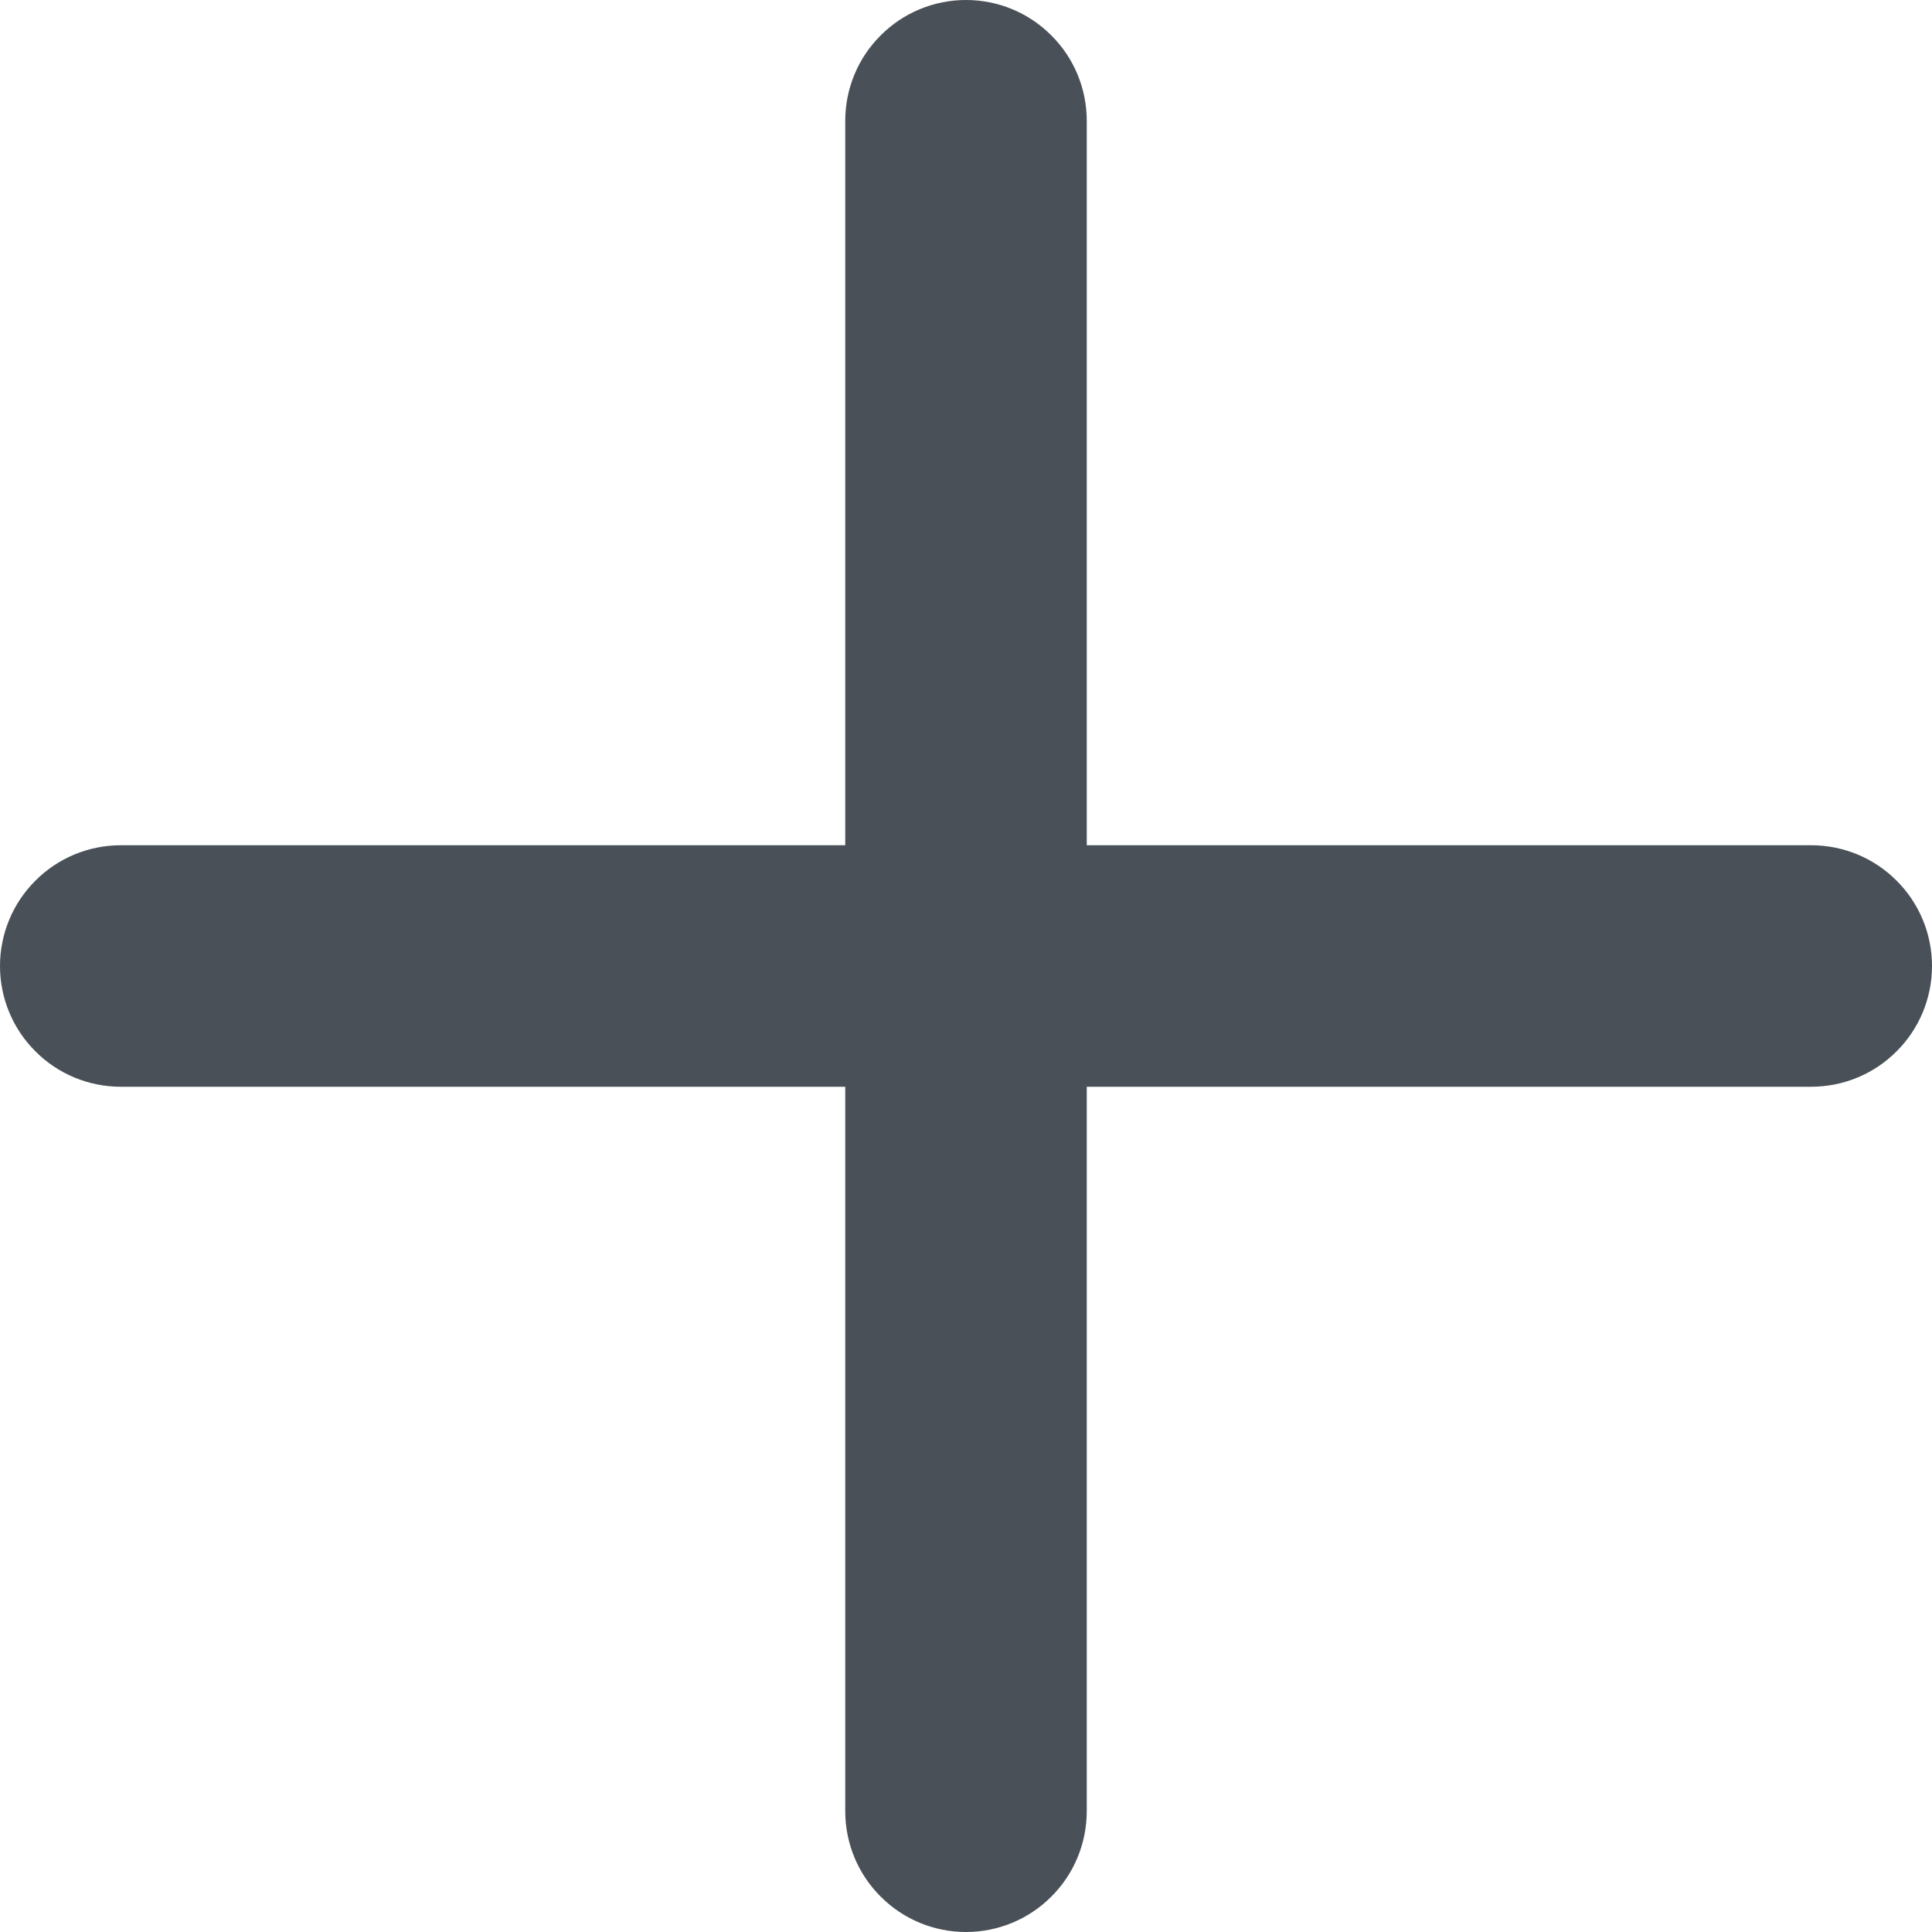
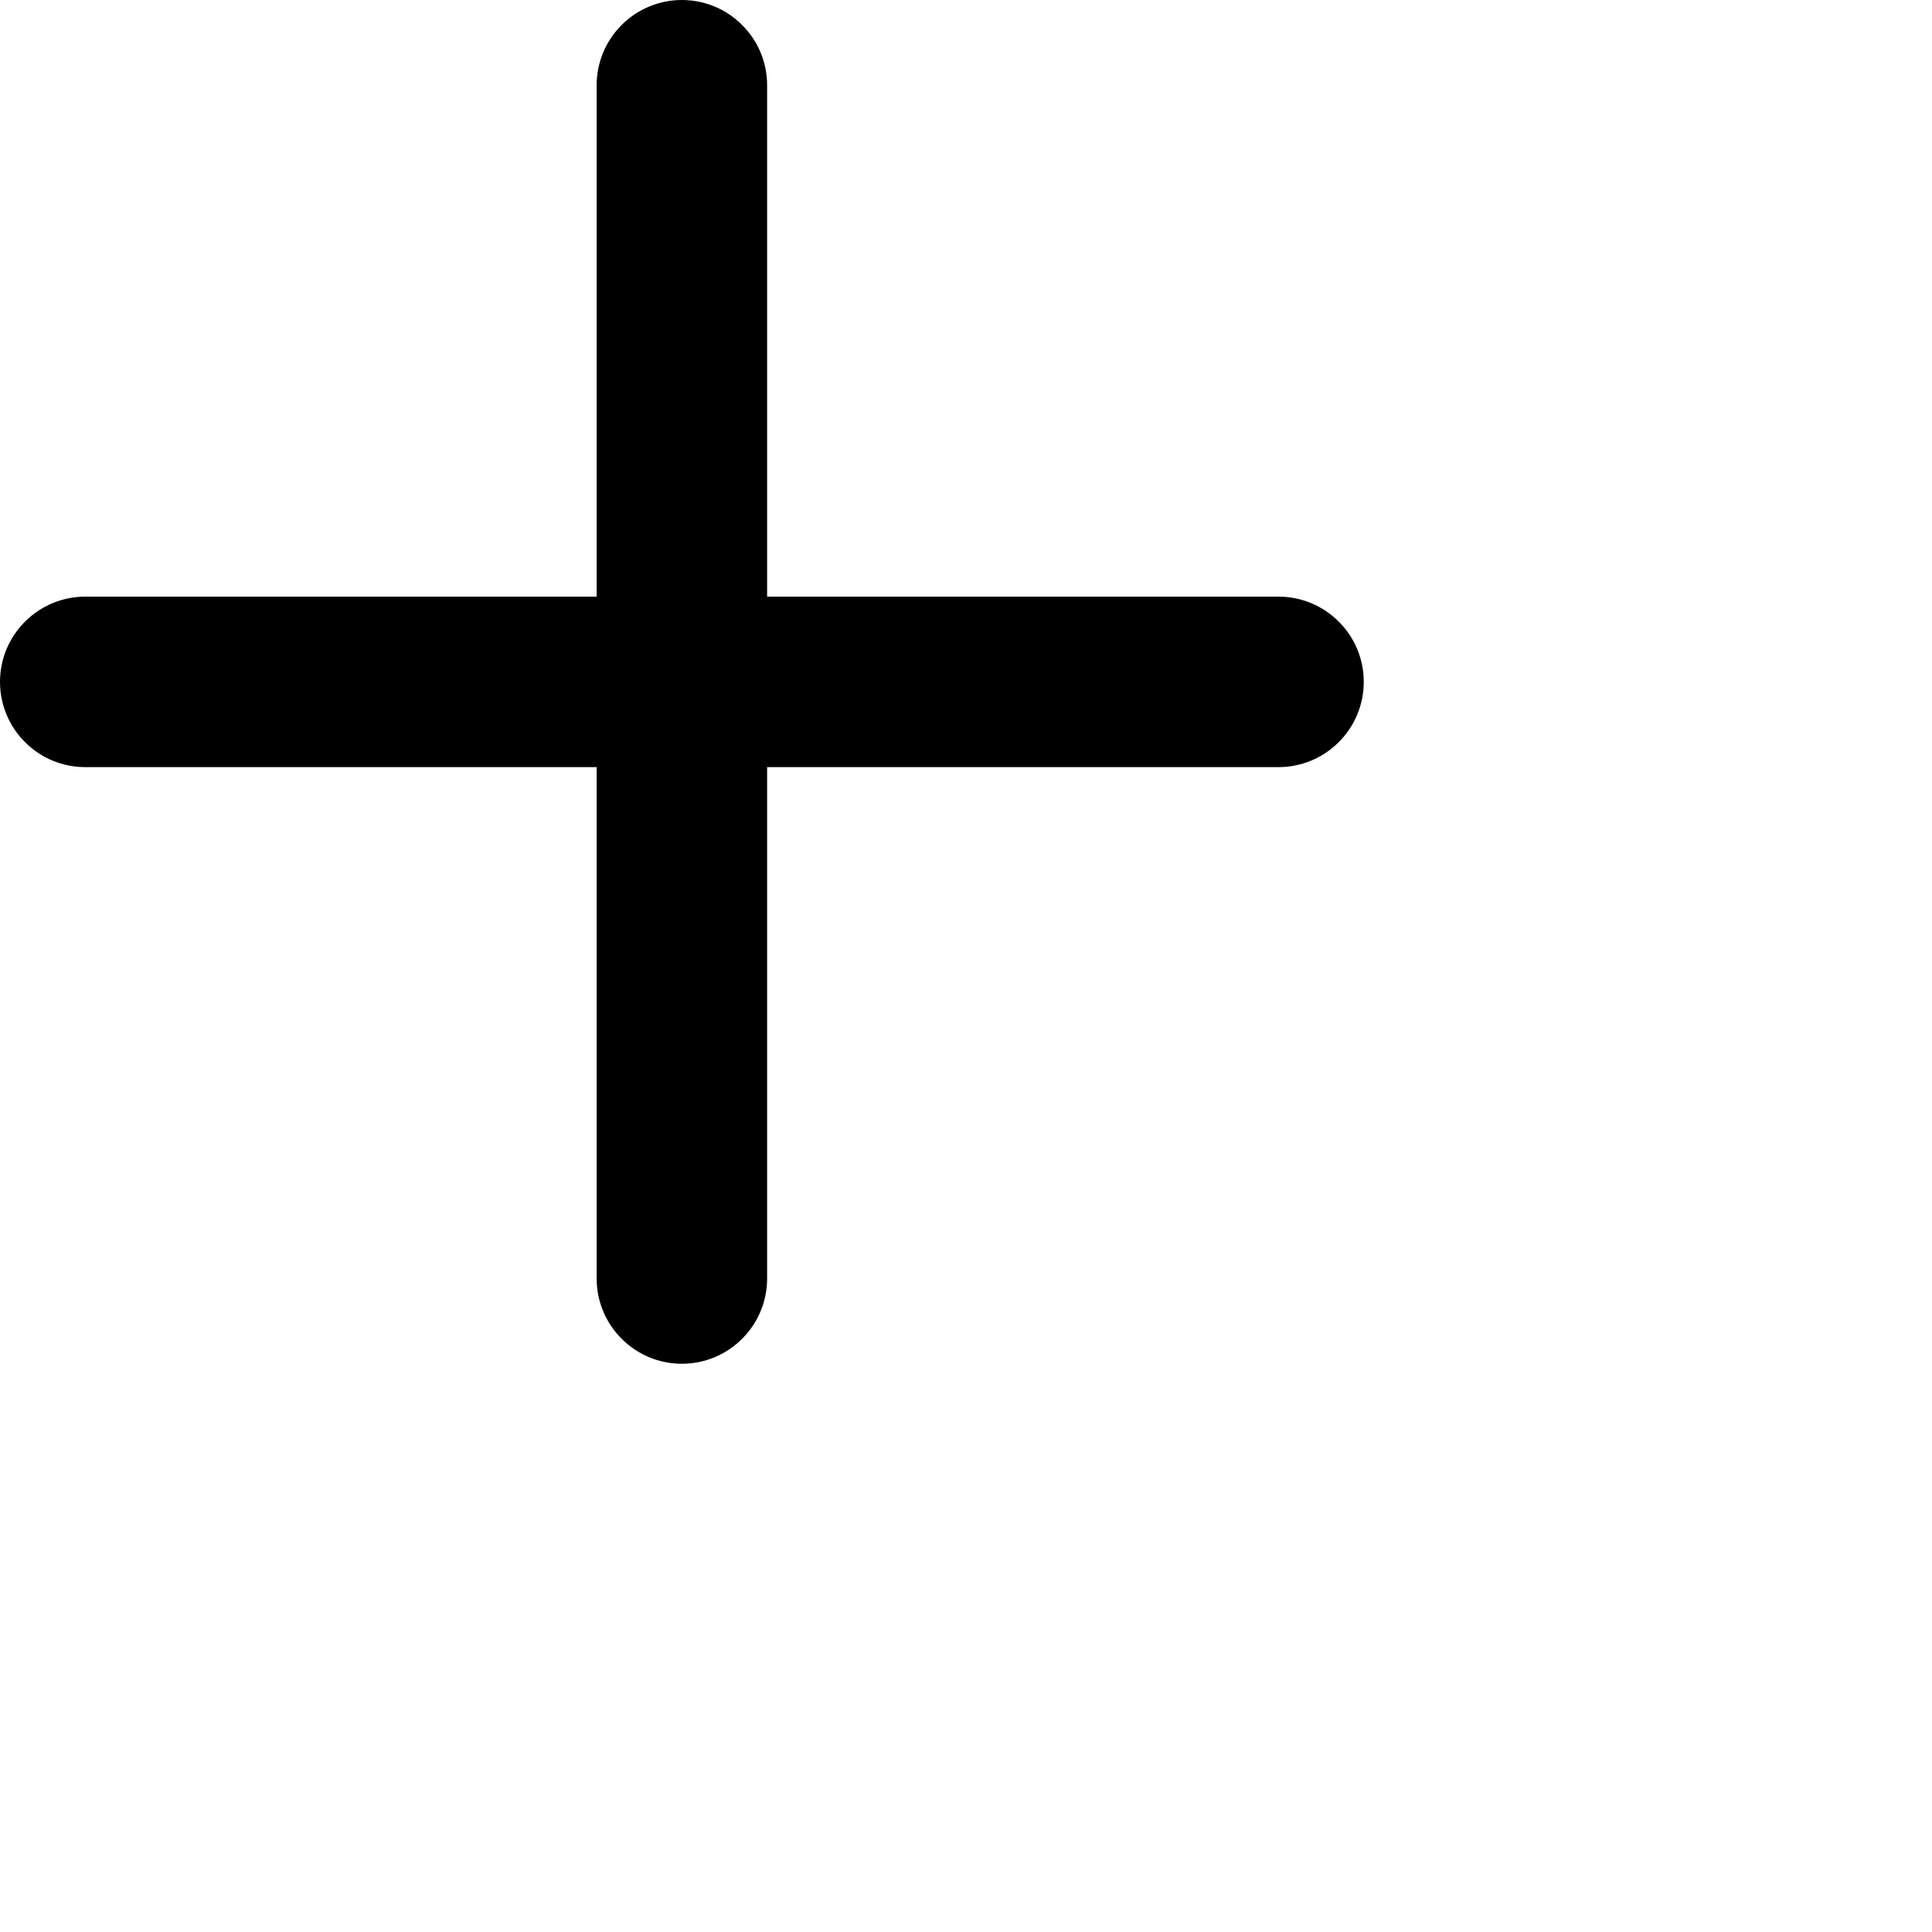
- <svg xmlns="http://www.w3.org/2000/svg" width="12" height="12" viewBox="0 0 12 12" fill="none">
-   <path fill-rule="evenodd" clip-rule="evenodd" d="M6 0C6.199 0 6.39 0.079 6.53 0.22C6.671 0.36 6.75 0.551 6.75 0.75V5.25H11.25C11.449 5.25 11.64 5.329 11.78 5.47C11.921 5.61 12 5.801 12 6C12 6.199 11.921 6.39 11.78 6.53C11.64 6.671 11.449 6.75 11.25 6.75H6.75V11.25C6.75 11.449 6.671 11.64 6.53 11.78C6.39 11.921 6.199 12 6 12C5.801 12 5.61 11.921 5.47 11.78C5.329 11.64 5.25 11.449 5.25 11.25V6.75H0.75C0.551 6.75 0.36 6.671 0.22 6.53C0.079 6.39 0 6.199 0 6C0 5.801 0.079 5.61 0.22 5.47C0.36 5.329 0.551 5.25 0.75 5.25H5.25V0.75C5.25 0.551 5.329 0.36 5.47 0.22C5.61 0.079 5.801 0 6 0Z" fill="#495057" />
+ <svg xmlns="http://www.w3.org/2000/svg" width="100%" height="100%" viewBox="0 0 17 17" fill="none">
+   <path fill-rule="evenodd" clip-rule="evenodd" d="M6 0C6.199 0 6.39 0.079 6.53 0.22C6.671 0.36 6.75 0.551 6.75 0.75V5.25H11.25C11.449 5.25 11.64 5.329 11.78 5.47C11.921 5.61 12 5.801 12 6C12 6.199 11.921 6.39 11.78 6.53C11.64 6.671 11.449 6.75 11.25 6.75H6.75V11.25C6.75 11.449 6.671 11.64 6.53 11.78C6.39 11.921 6.199 12 6 12C5.801 12 5.61 11.921 5.47 11.78C5.329 11.64 5.25 11.449 5.25 11.25V6.75H0.75C0.551 6.75 0.36 6.671 0.22 6.53C0.079 6.39 0 6.199 0 6C0 5.801 0.079 5.61 0.22 5.47C0.36 5.329 0.551 5.25 0.75 5.25H5.25V0.75C5.25 0.551 5.329 0.36 5.47 0.22C5.61 0.079 5.801 0 6 0Z" fill="currentColor" />
</svg>
